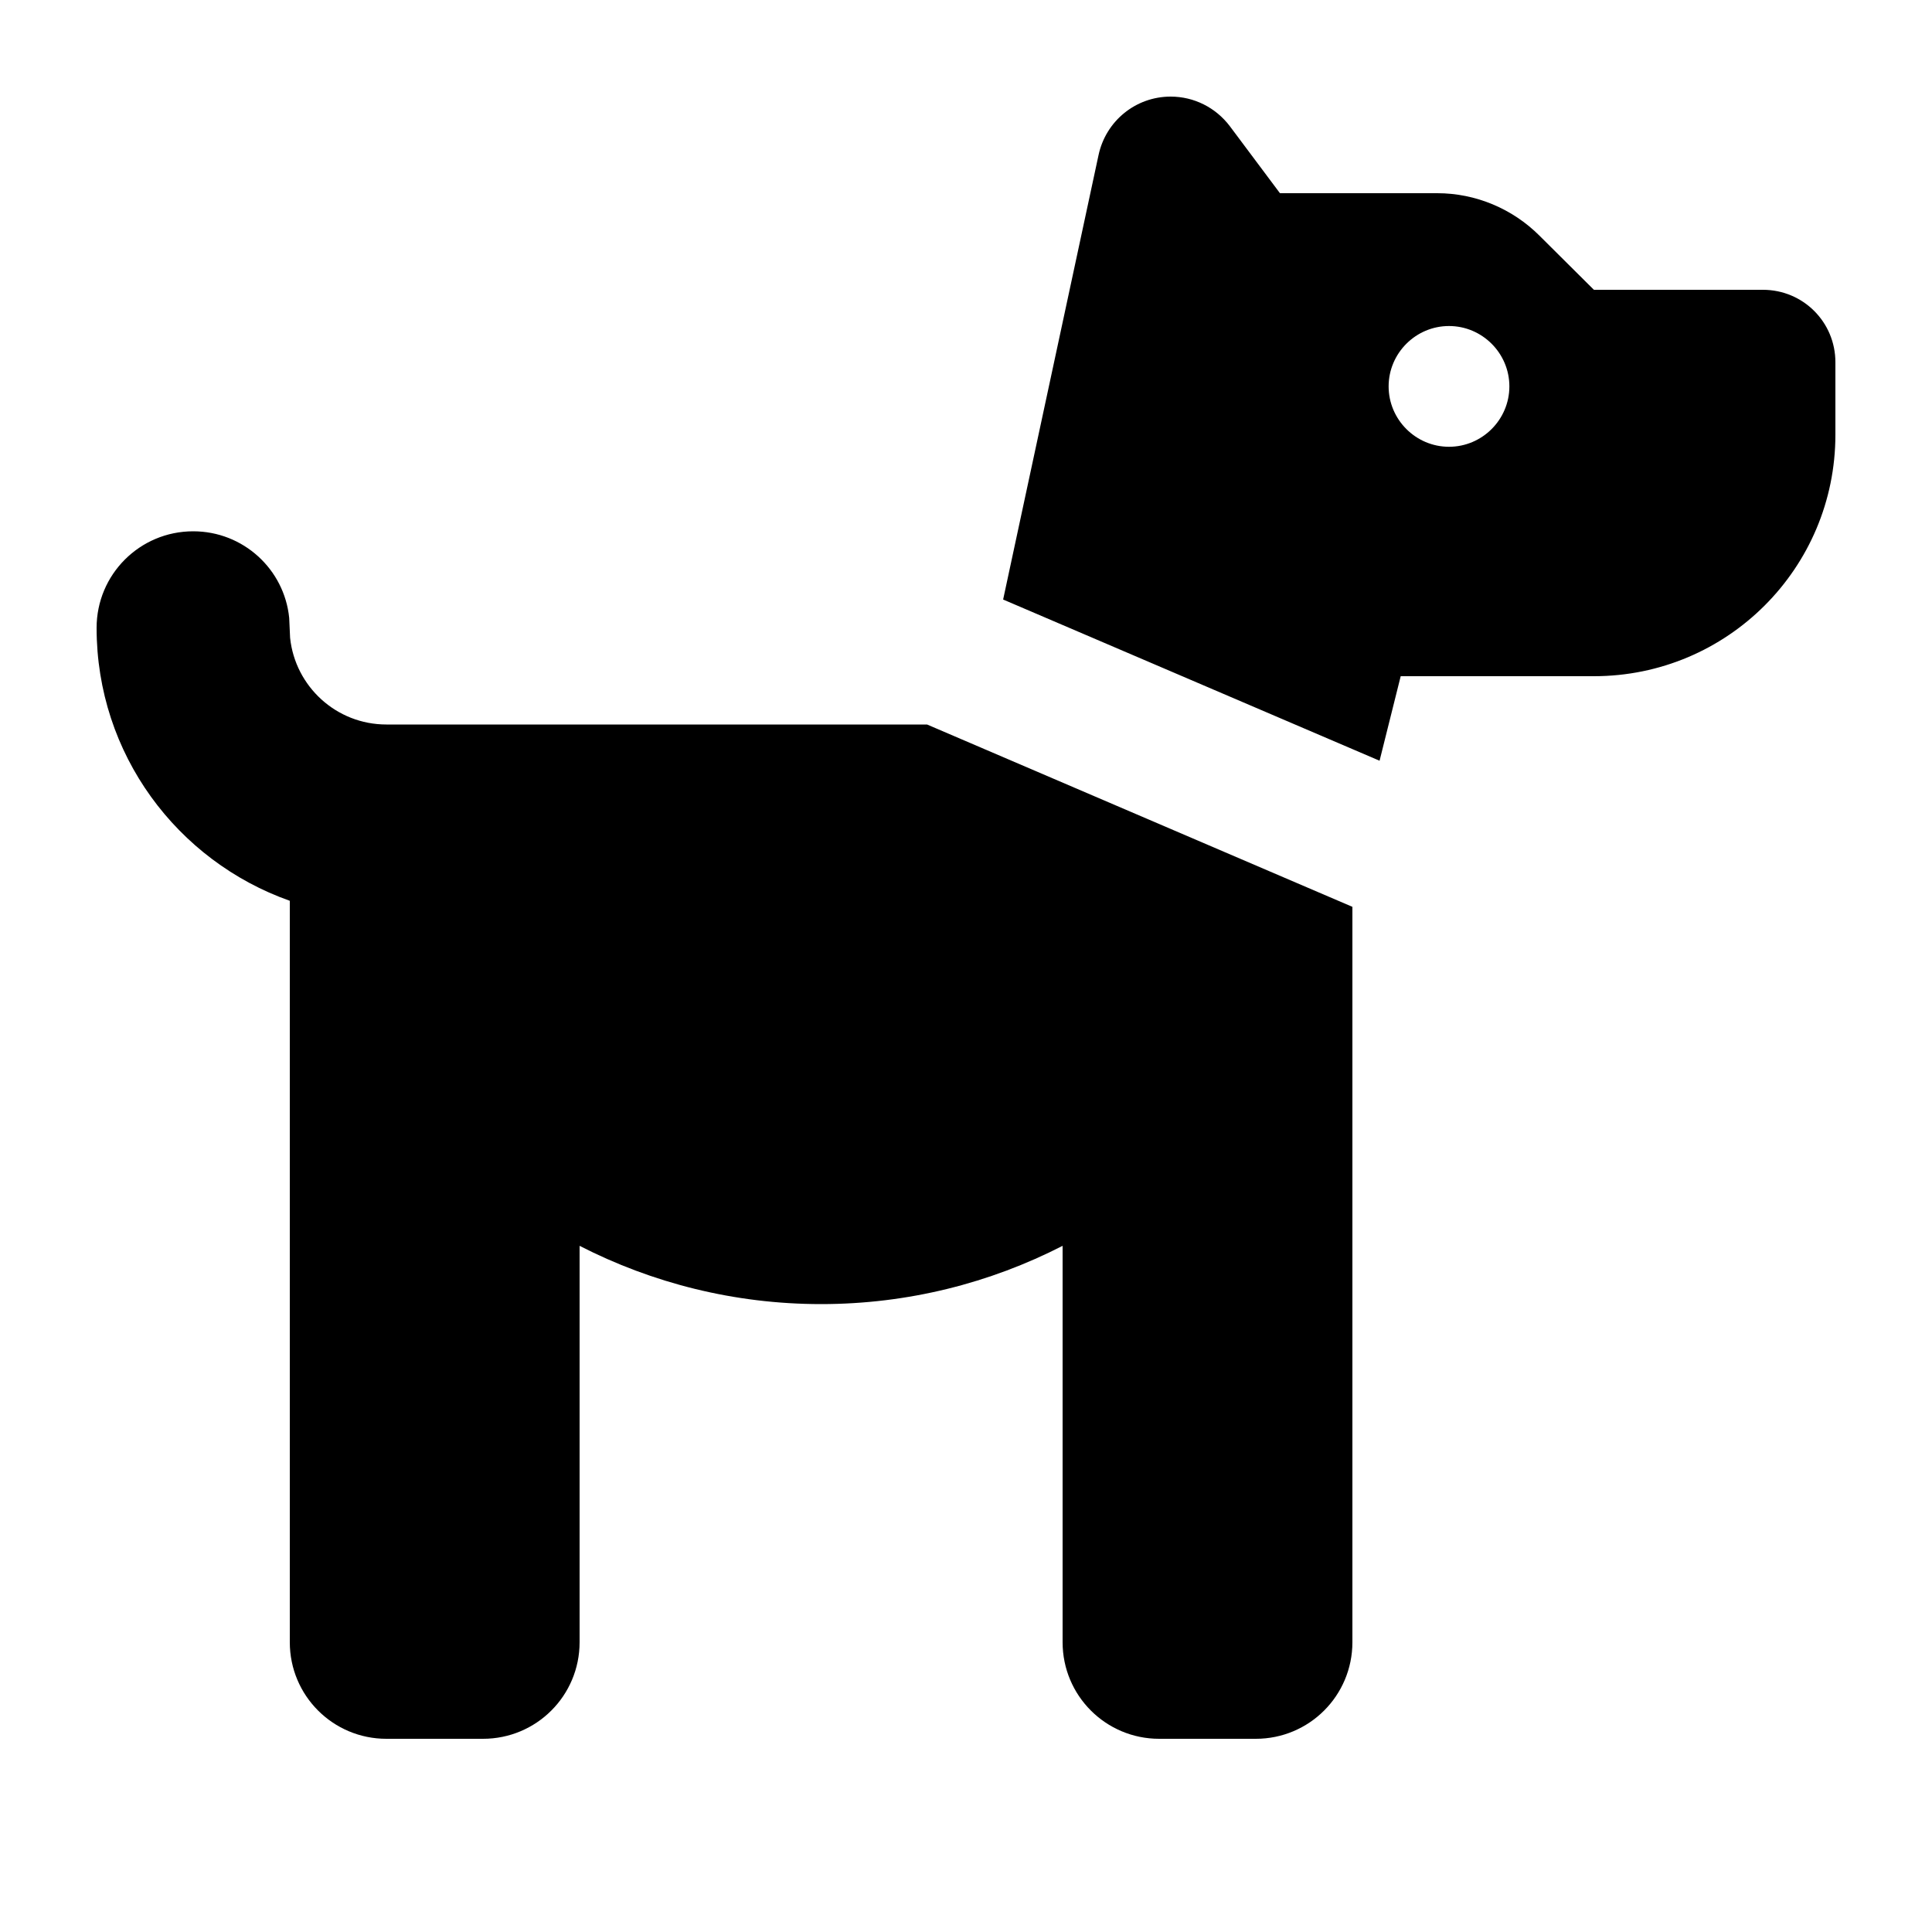
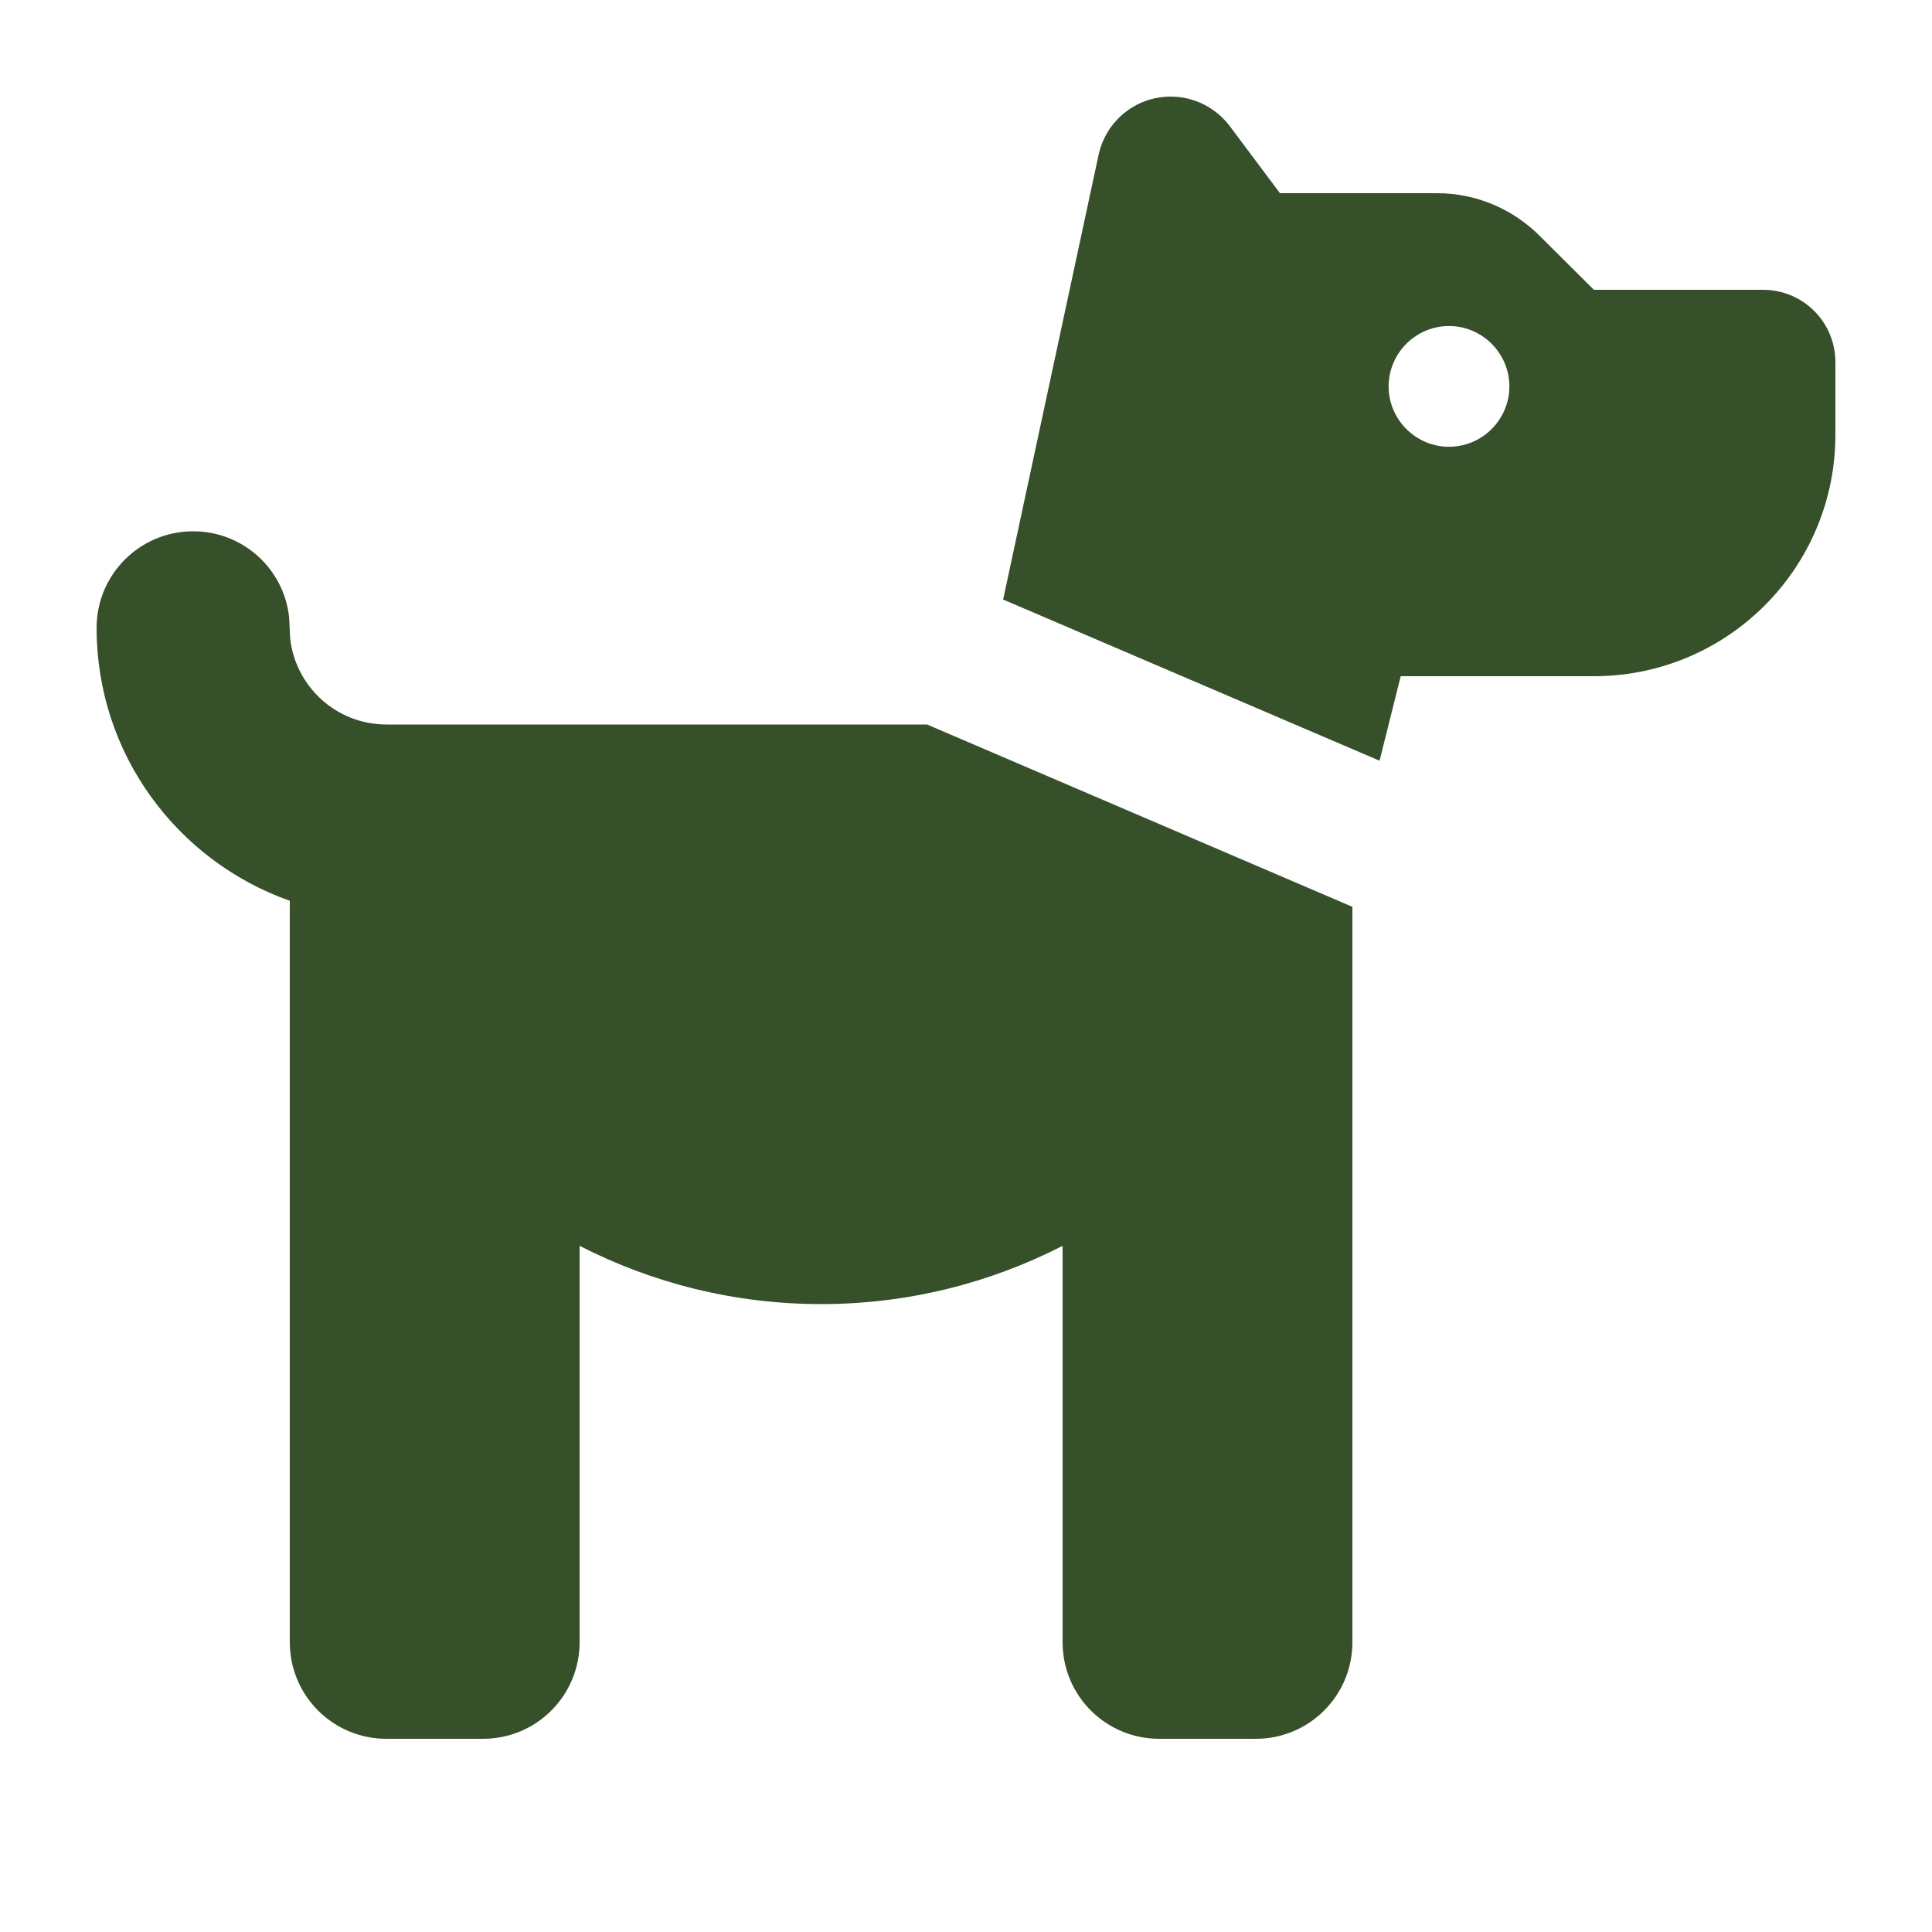
<svg xmlns="http://www.w3.org/2000/svg" viewBox="0 0 640 640">
-   <path d="M64 176C80.6 176 94.2 188.6 95.8 204.7L96.1 211.3C97.8 227.4 111.4 240 128 240L307.1 240L448 300.4L448 544C448 561.7 433.7 576 416 576L384 576C366.3 576 352 561.7 352 544L352 412.7C328 425 300.8 432 272 432C243.2 432 216 425 192 412.7L192 544C192 561.7 177.7 576 160 576L128 576C110.3 576 96 561.7 96 544L96 298.4C58.7 285.2 32 249.8 32 208C32 190.3 46.3 176 64 176zM387.8 32C395.5 32 402.7 35.6 407.4 41.8L424 64L476.1 64C488.8 64 501 69.1 510 78.1L528 96L584 96C597.3 96 608 106.7 608 120L608 144C608 188.2 572.2 224 528 224L464 224L457 252L332.3 198.6L363.9 51.4C366.3 40.1 376.2 32 387.8 32zM480 108C469 108 460 117 460 128C460 139 469 148 480 148C491 148 500 139 500 128C500 117 491 108 480 108z" />
+   <path fill="#36502a" d="M64 176C80.6 176 94.2 188.6 95.8 204.7L96.1 211.3C97.8 227.4 111.4 240 128 240L307.1 240L448 300.4L448 544C448 561.7 433.7 576 416 576L384 576C366.3 576 352 561.7 352 544L352 412.7C328 425 300.8 432 272 432C243.2 432 216 425 192 412.7L192 544C192 561.7 177.7 576 160 576L128 576C110.3 576 96 561.7 96 544L96 298.4C58.7 285.2 32 249.8 32 208C32 190.3 46.3 176 64 176zM387.8 32C395.5 32 402.7 35.6 407.4 41.8L424 64L476.1 64C488.8 64 501 69.1 510 78.1L528 96L584 96C597.3 96 608 106.7 608 120L608 144C608 188.2 572.2 224 528 224L464 224L457 252L332.3 198.6L363.9 51.4C366.3 40.1 376.2 32 387.8 32zM480 108C469 108 460 117 460 128C460 139 469 148 480 148C491 148 500 139 500 128C500 117 491 108 480 108z" />
</svg>
